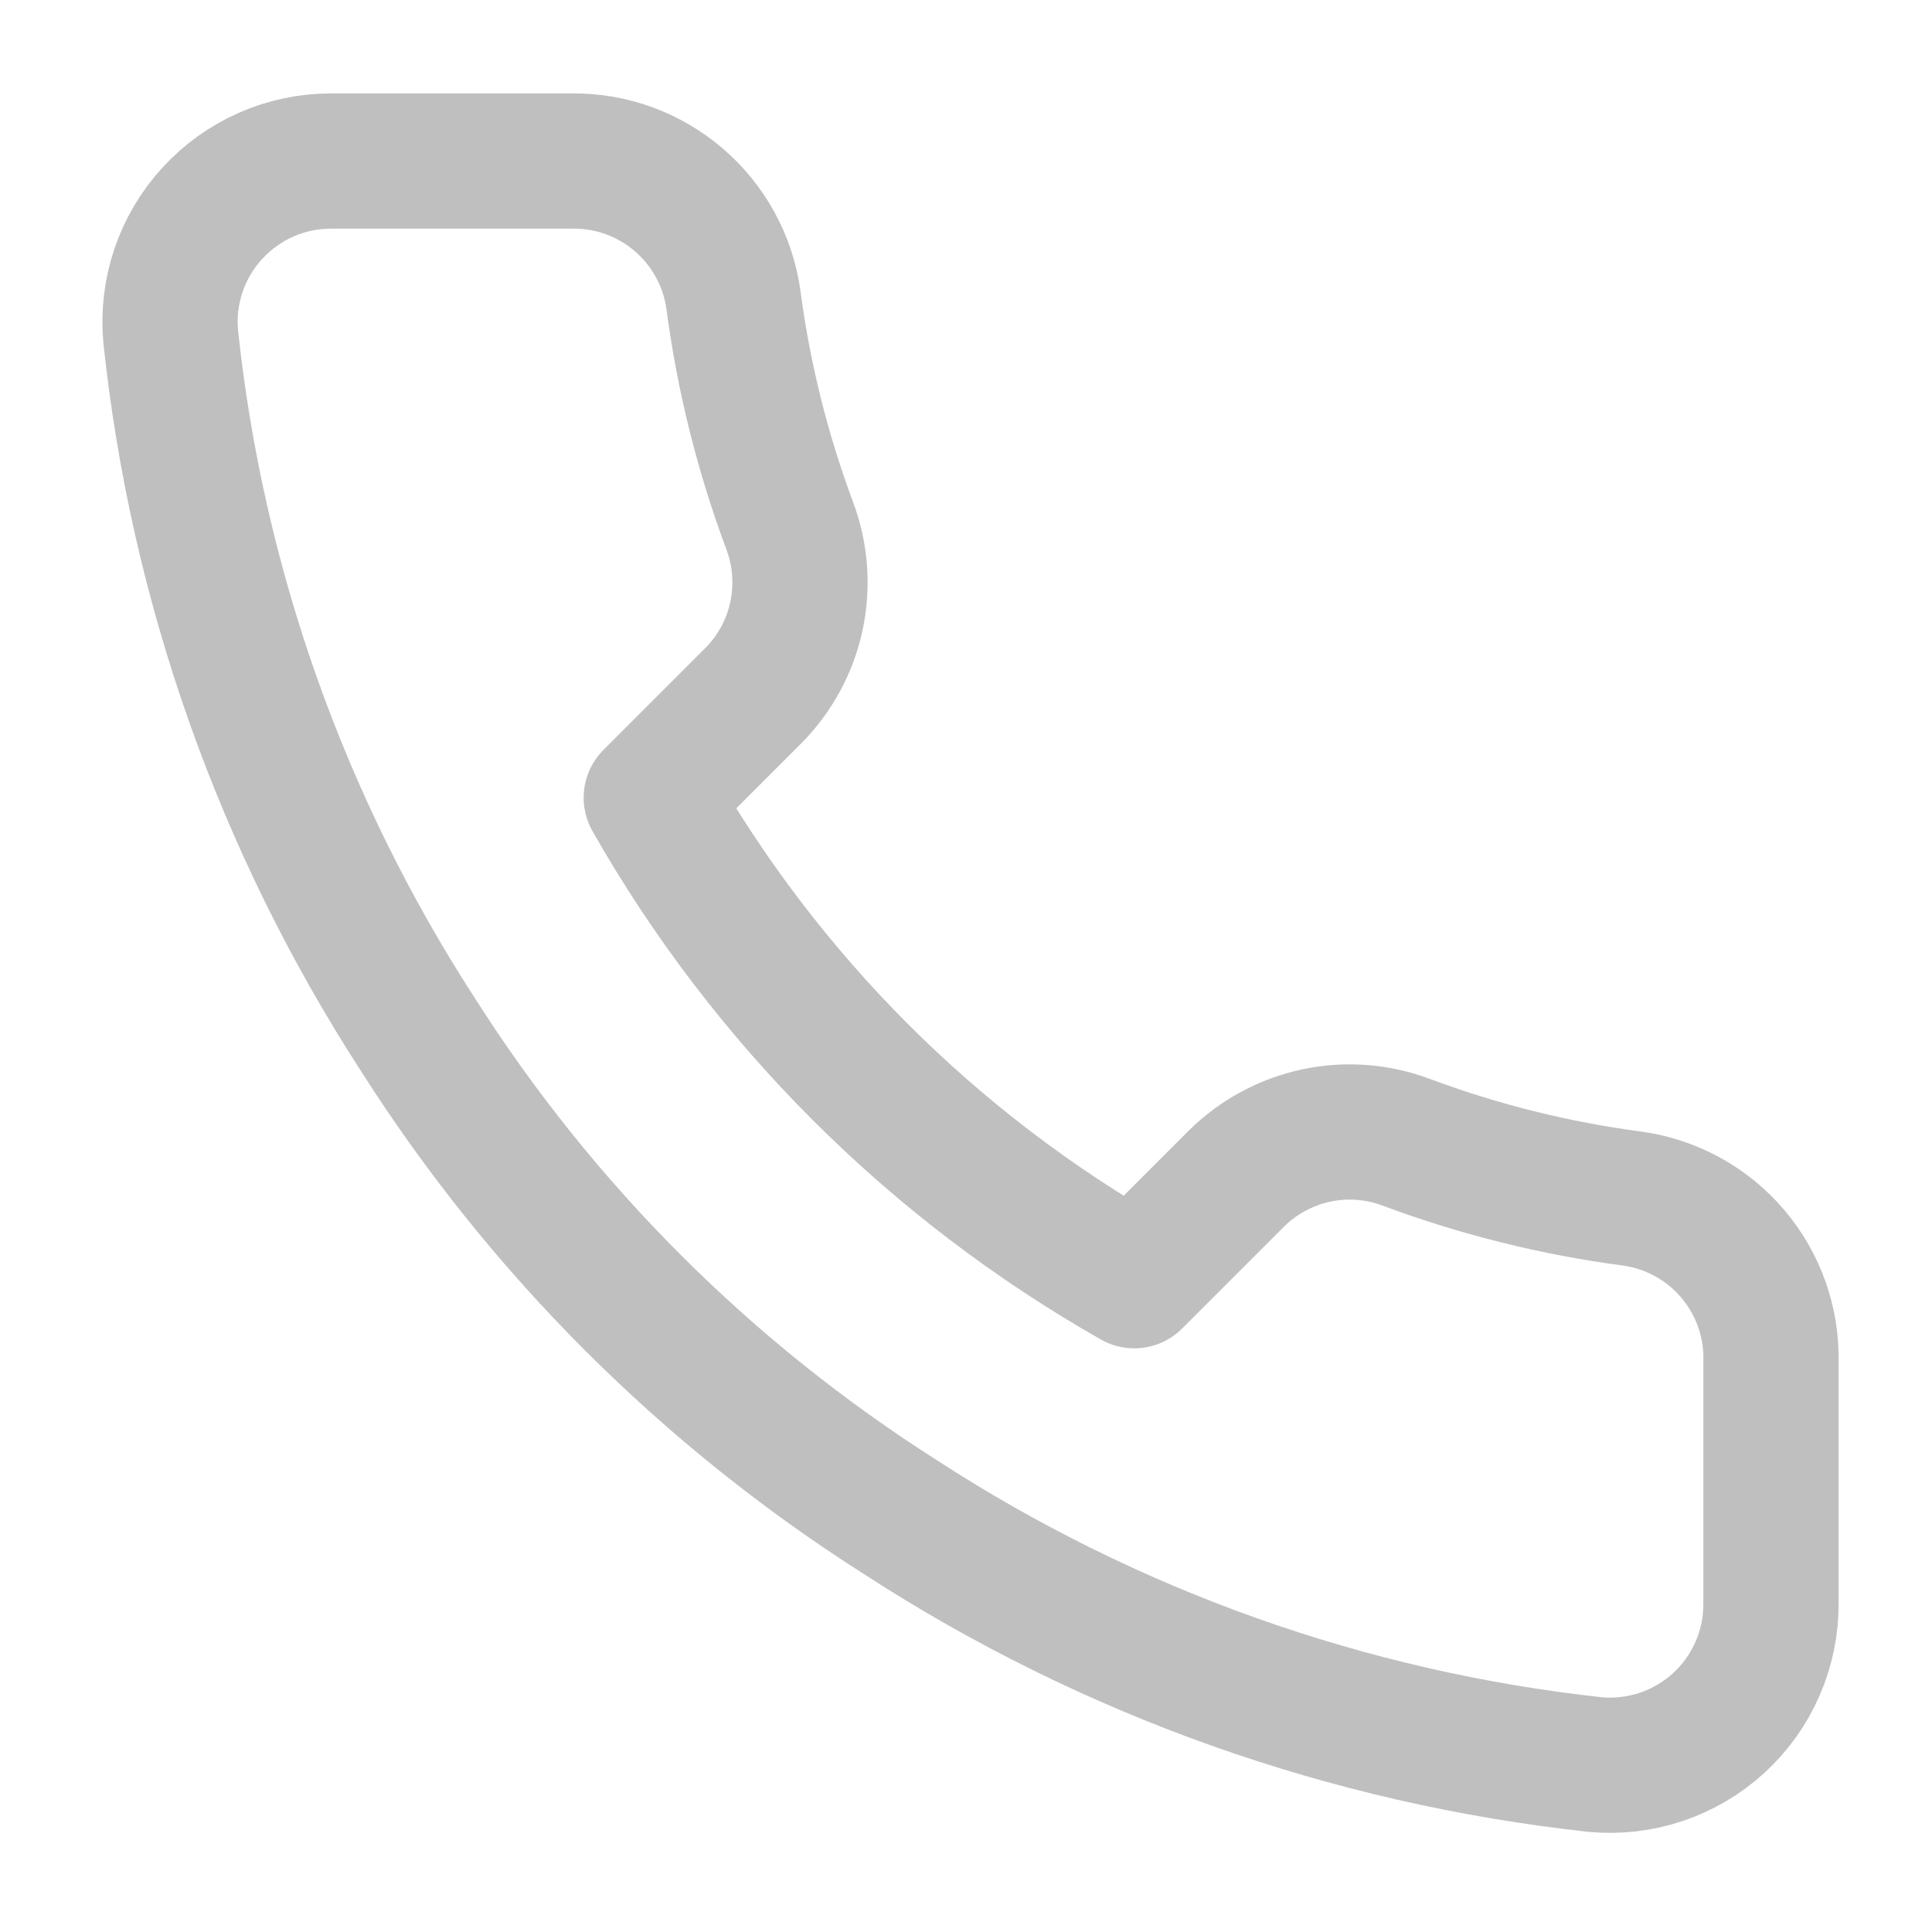
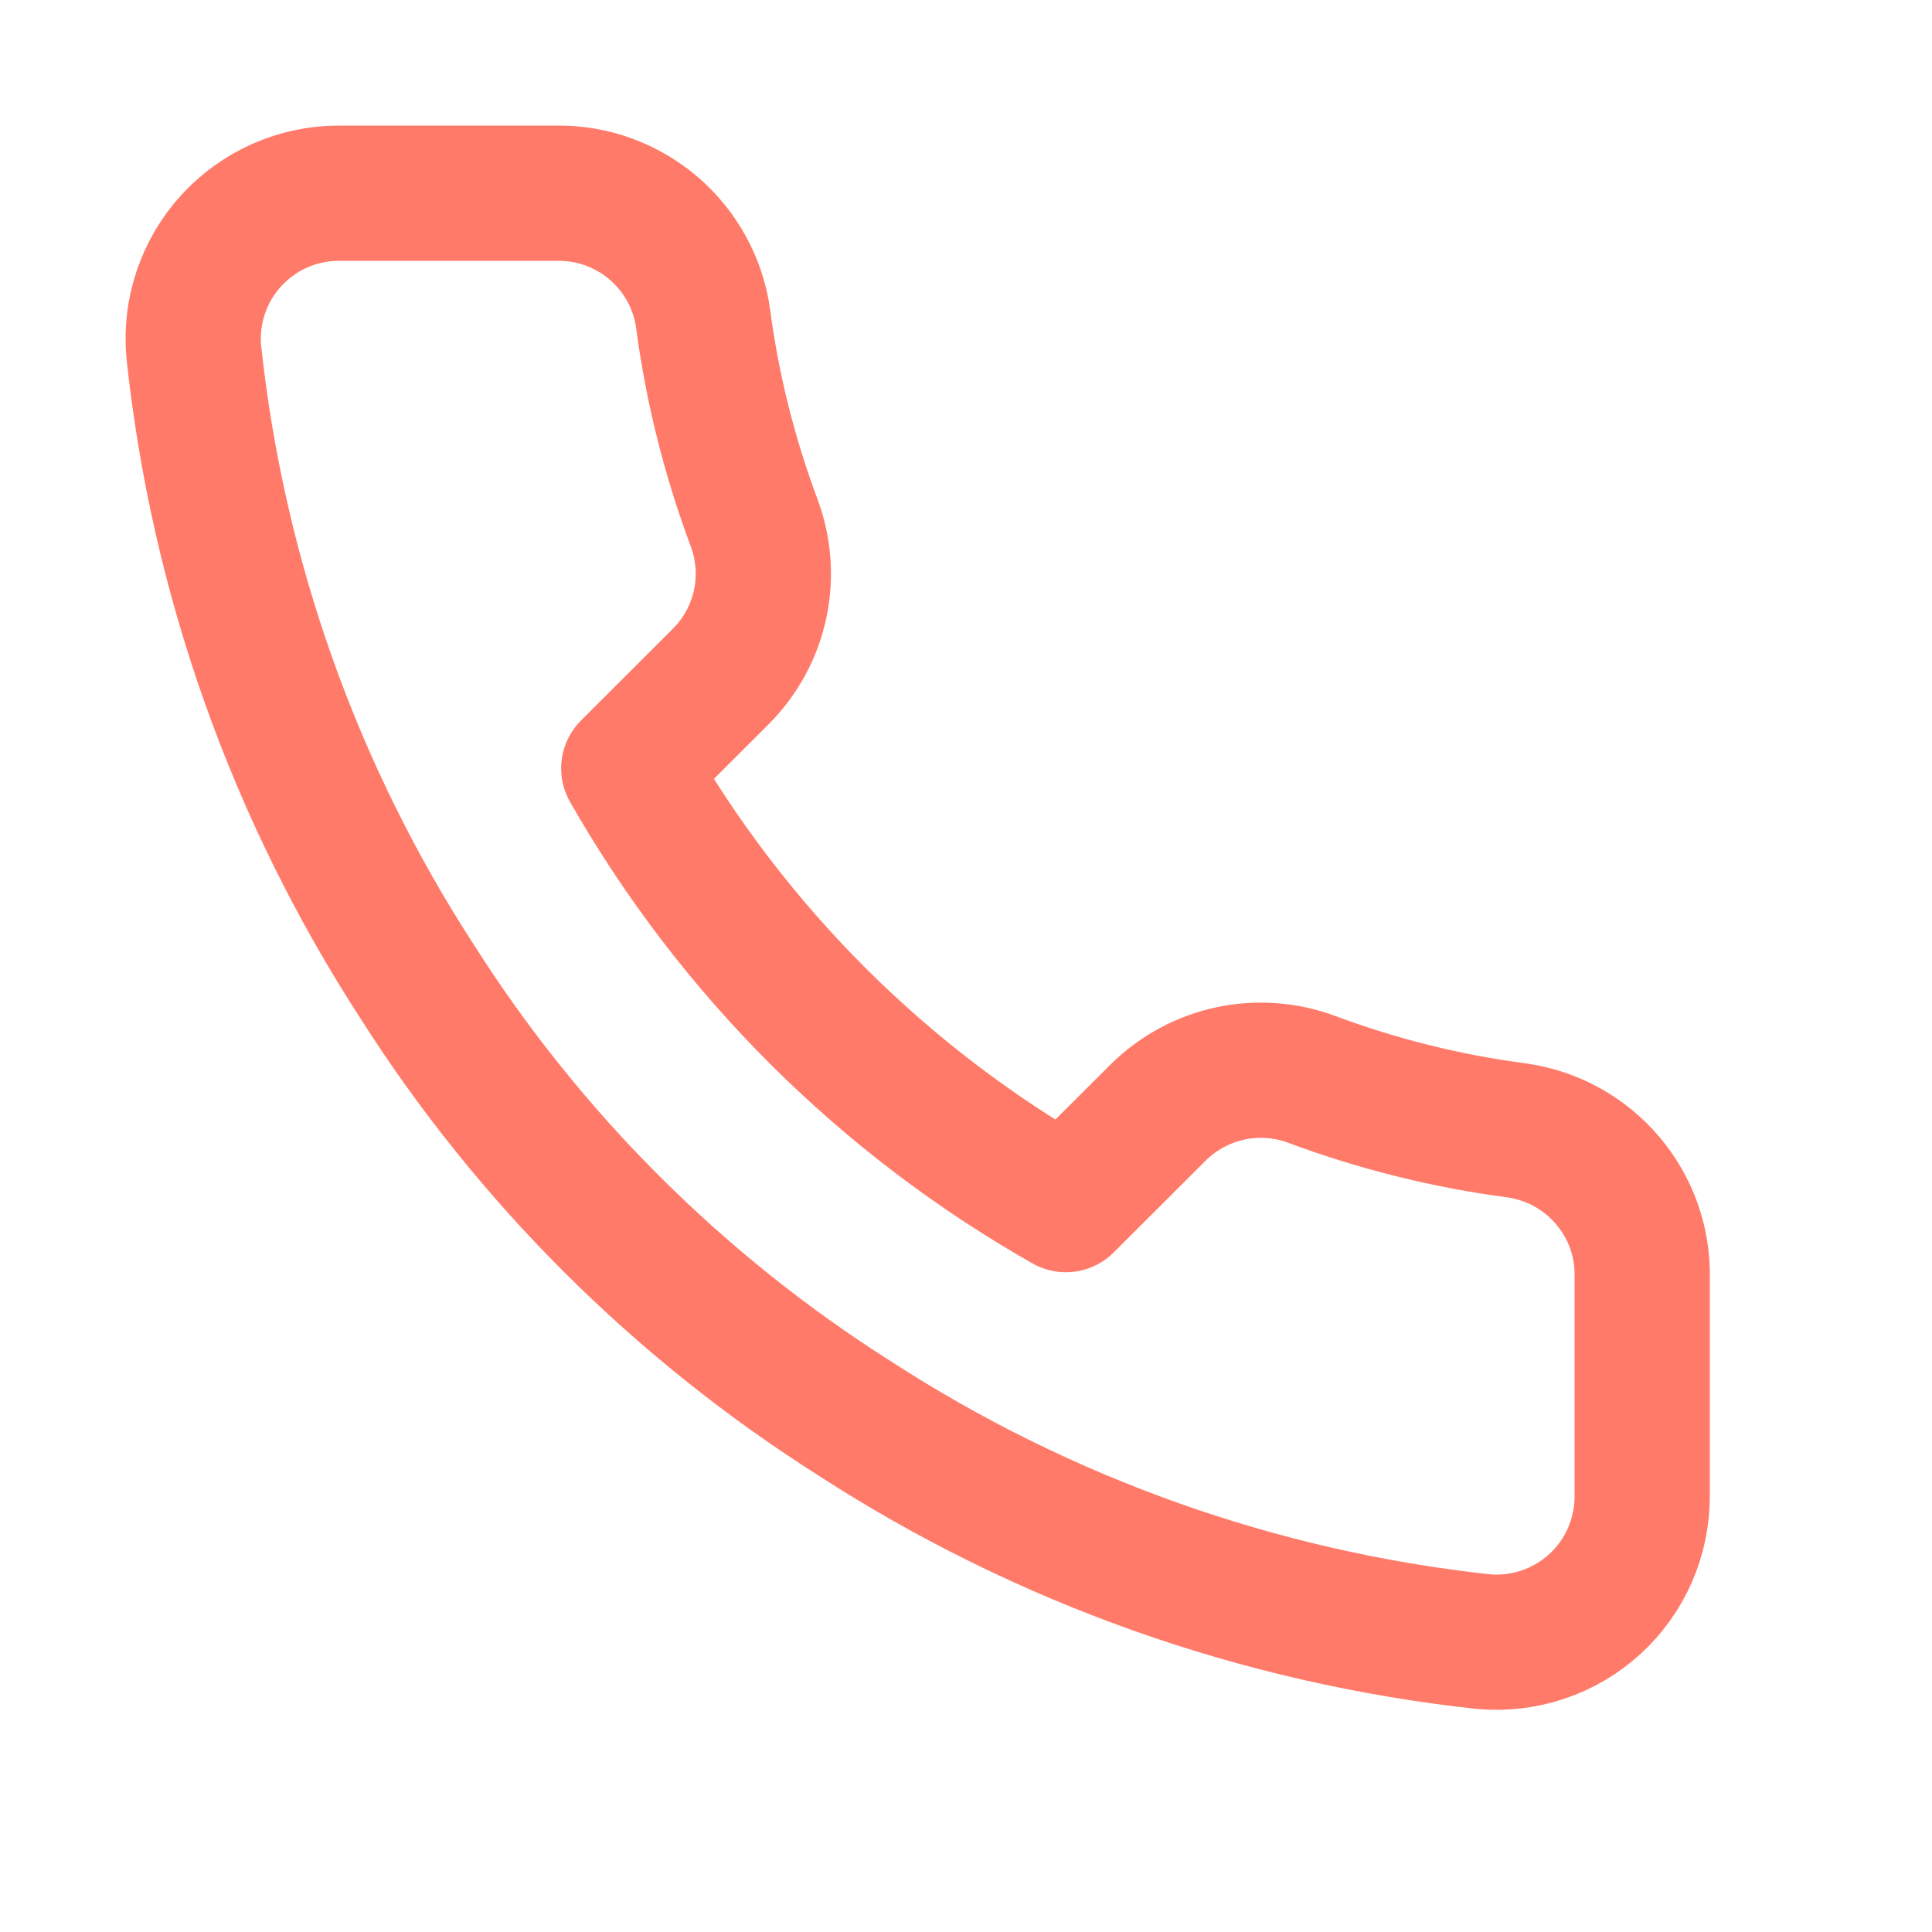
<svg xmlns="http://www.w3.org/2000/svg" width="20" height="20" viewBox="0 0 20 20" fill="none">
-   <path d="M18.333 14.1V16.6C18.334 16.832 18.287 17.062 18.194 17.274C18.101 17.487 17.965 17.678 17.794 17.835C17.622 17.992 17.421 18.111 17.201 18.186C16.981 18.26 16.748 18.288 16.517 18.267C13.953 17.988 11.489 17.112 9.325 15.708C7.312 14.429 5.605 12.722 4.325 10.708C2.917 8.534 2.04 6.059 1.767 3.483C1.746 3.253 1.773 3.021 1.847 2.801C1.921 2.582 2.04 2.38 2.196 2.21C2.352 2.039 2.542 1.902 2.753 1.809C2.965 1.715 3.194 1.667 3.425 1.667H5.925C6.33 1.663 6.722 1.806 7.028 2.07C7.335 2.333 7.535 2.699 7.592 3.1C7.697 3.9 7.893 4.686 8.175 5.442C8.287 5.74 8.311 6.064 8.245 6.376C8.179 6.687 8.024 6.973 7.8 7.2L6.742 8.258C7.928 10.345 9.655 12.072 11.742 13.258L12.8 12.2C13.027 11.976 13.313 11.822 13.624 11.755C13.936 11.688 14.26 11.713 14.558 11.825C15.315 12.107 16.1 12.303 16.9 12.408C17.305 12.465 17.675 12.669 17.939 12.981C18.203 13.293 18.344 13.691 18.333 14.1Z" stroke="#BFBFBF" stroke-width="1.4" stroke-linecap="round" stroke-linejoin="round" />
+   <g id="phone">
+     <path id="Vector" d="M17 13.23V15.489C17 15.698 16.957 15.906 16.873 16.098C16.789 16.29 16.666 16.462 16.511 16.604C16.356 16.746 16.173 16.854 15.974 16.921C15.775 16.988 15.565 17.013 15.355 16.994C13.035 16.742 10.805 15.951 8.847 14.683C7.024 13.527 5.479 11.986 4.322 10.167C3.047 8.203 2.254 5.968 2.006 3.641C1.987 3.433 2.012 3.223 2.079 3.025C2.146 2.827 2.253 2.645 2.394 2.491C2.536 2.336 2.707 2.213 2.899 2.128C3.09 2.044 3.298 2 3.507 2H5.77C6.136 1.996 6.49 2.126 6.768 2.364C7.045 2.602 7.227 2.933 7.278 3.295C7.373 4.017 7.551 4.727 7.806 5.41C7.907 5.679 7.929 5.972 7.869 6.253C7.809 6.535 7.669 6.793 7.466 6.998L6.509 7.954C7.582 9.838 9.146 11.399 11.034 12.47L11.992 11.514C12.197 11.312 12.456 11.172 12.738 11.112C13.02 11.052 13.313 11.074 13.583 11.175C14.267 11.43 14.978 11.607 15.702 11.702C16.069 11.754 16.403 11.938 16.642 12.22C16.882 12.502 17.009 12.861 17 13.23Z" stroke="#FF7A69" stroke-width="1.4" stroke-linecap="round" stroke-linejoin="round" />
+   </g>
</svg>
